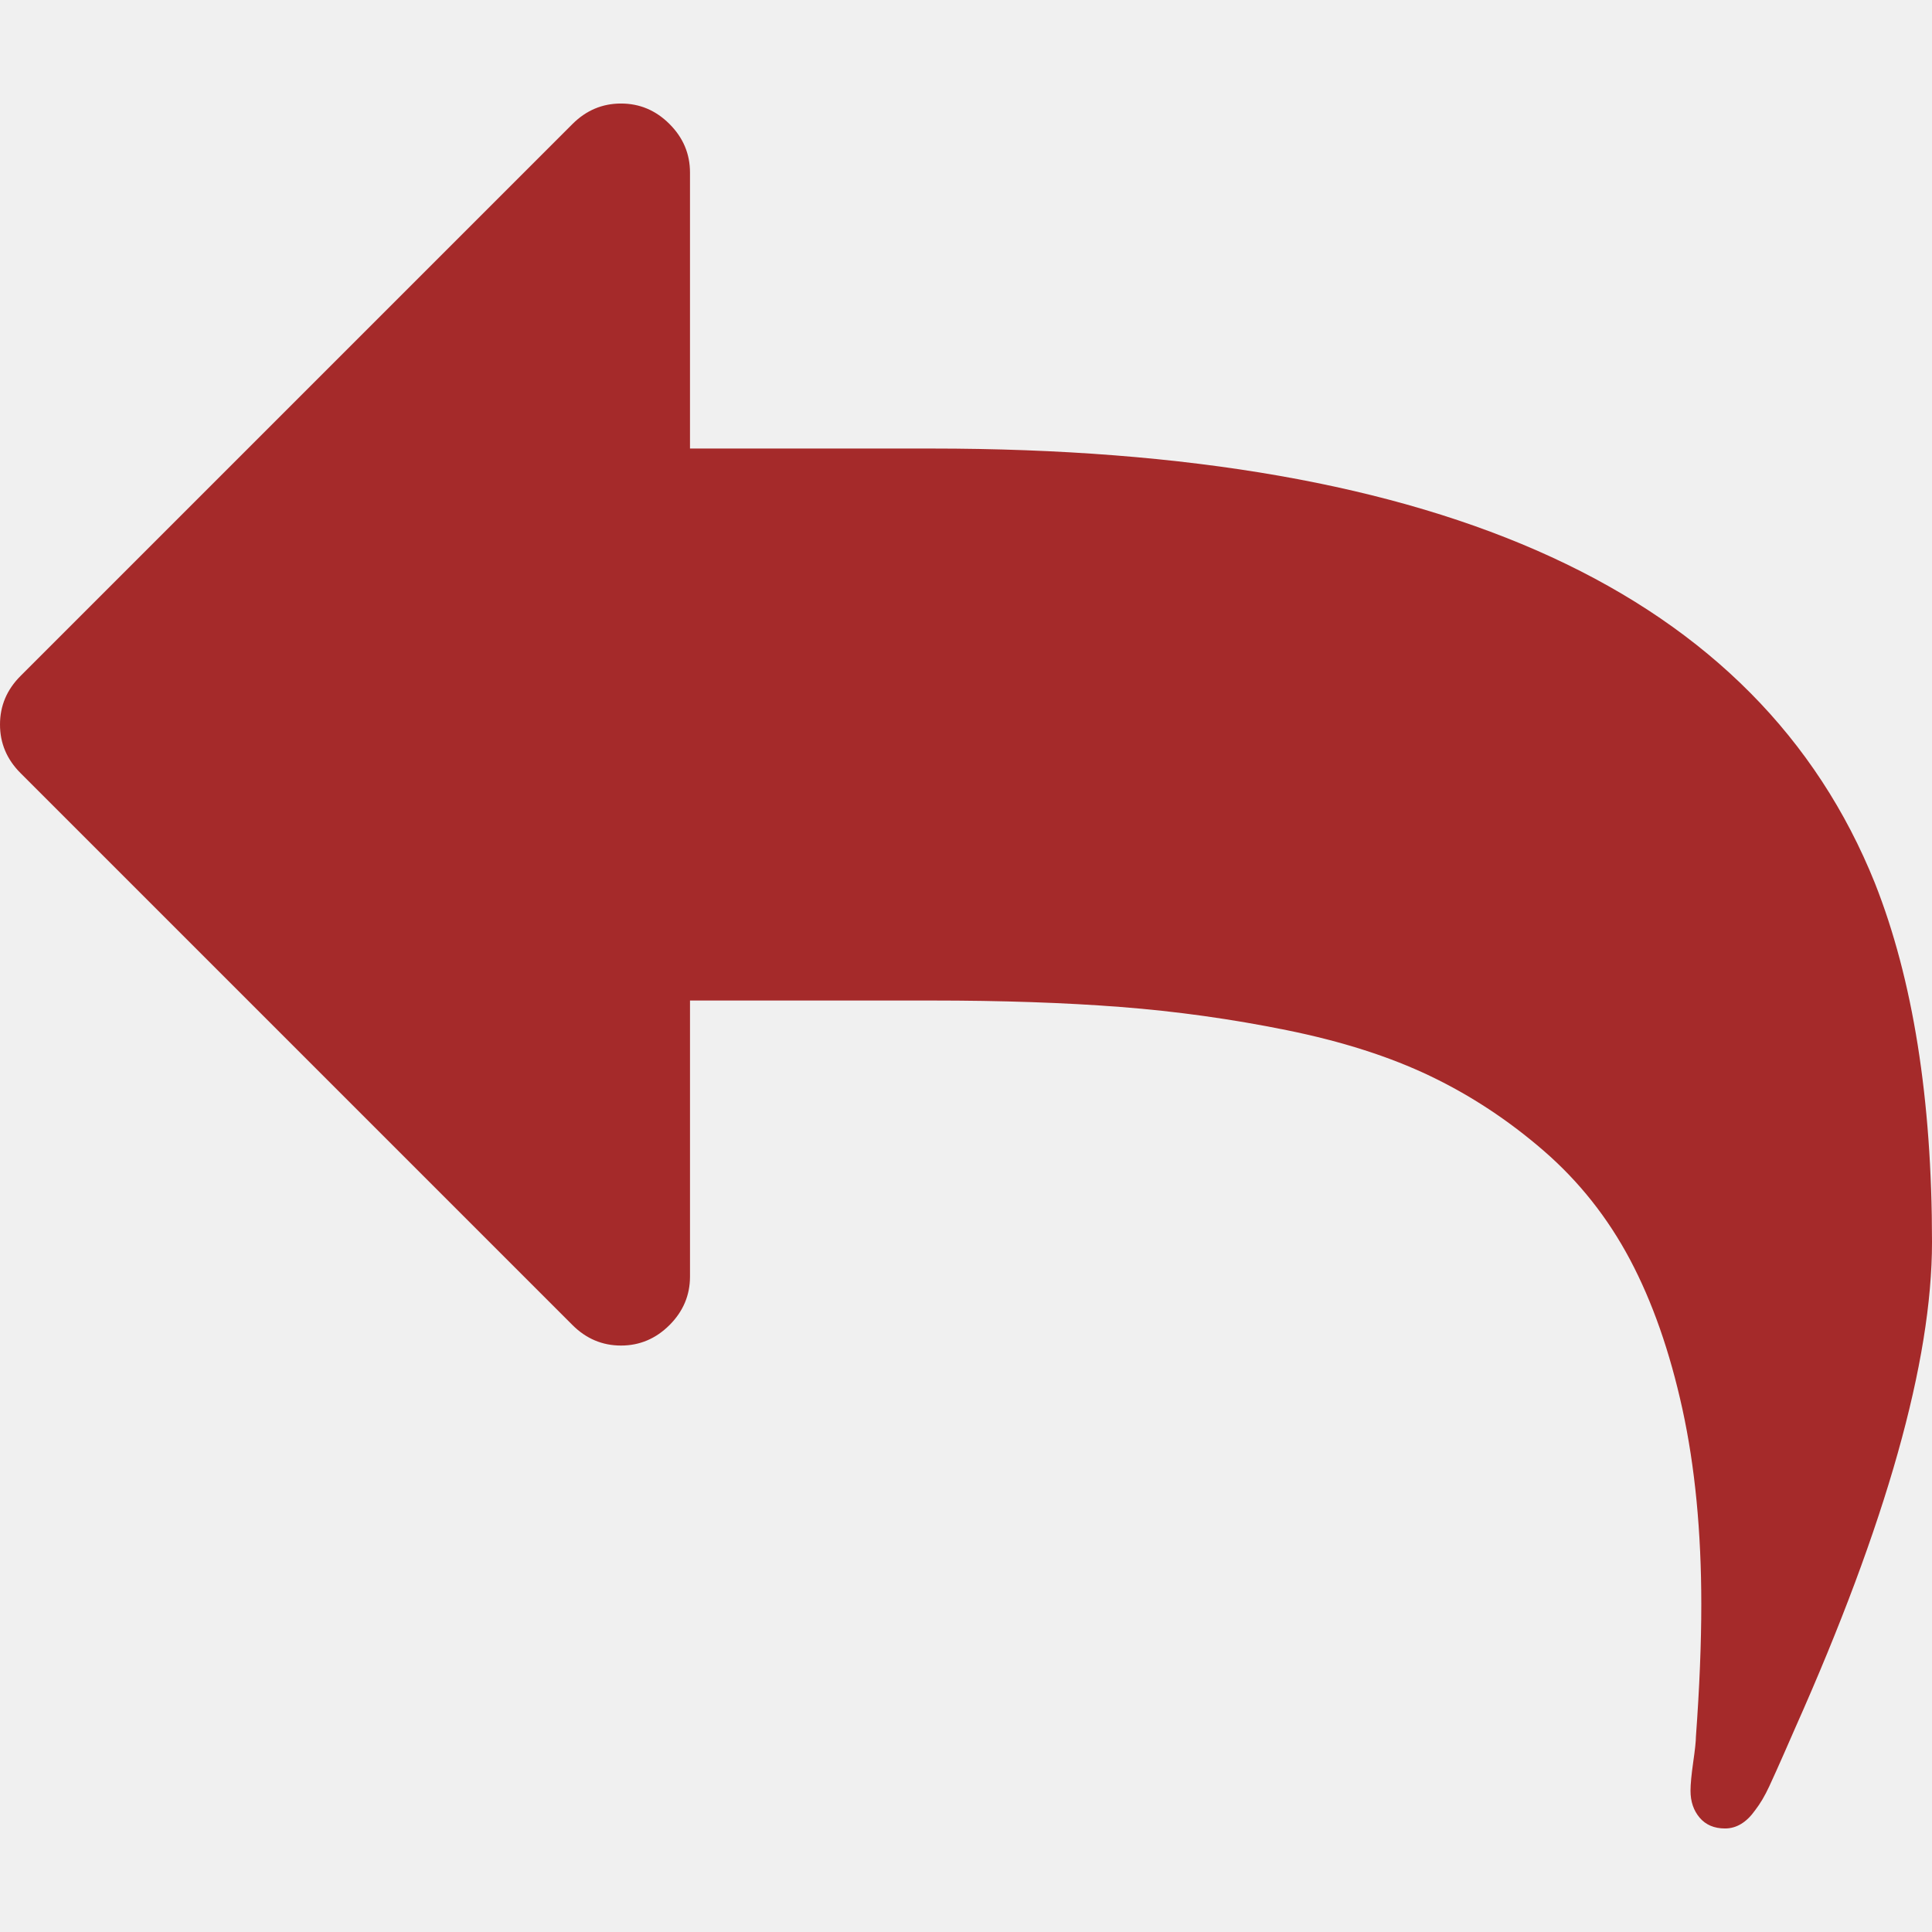
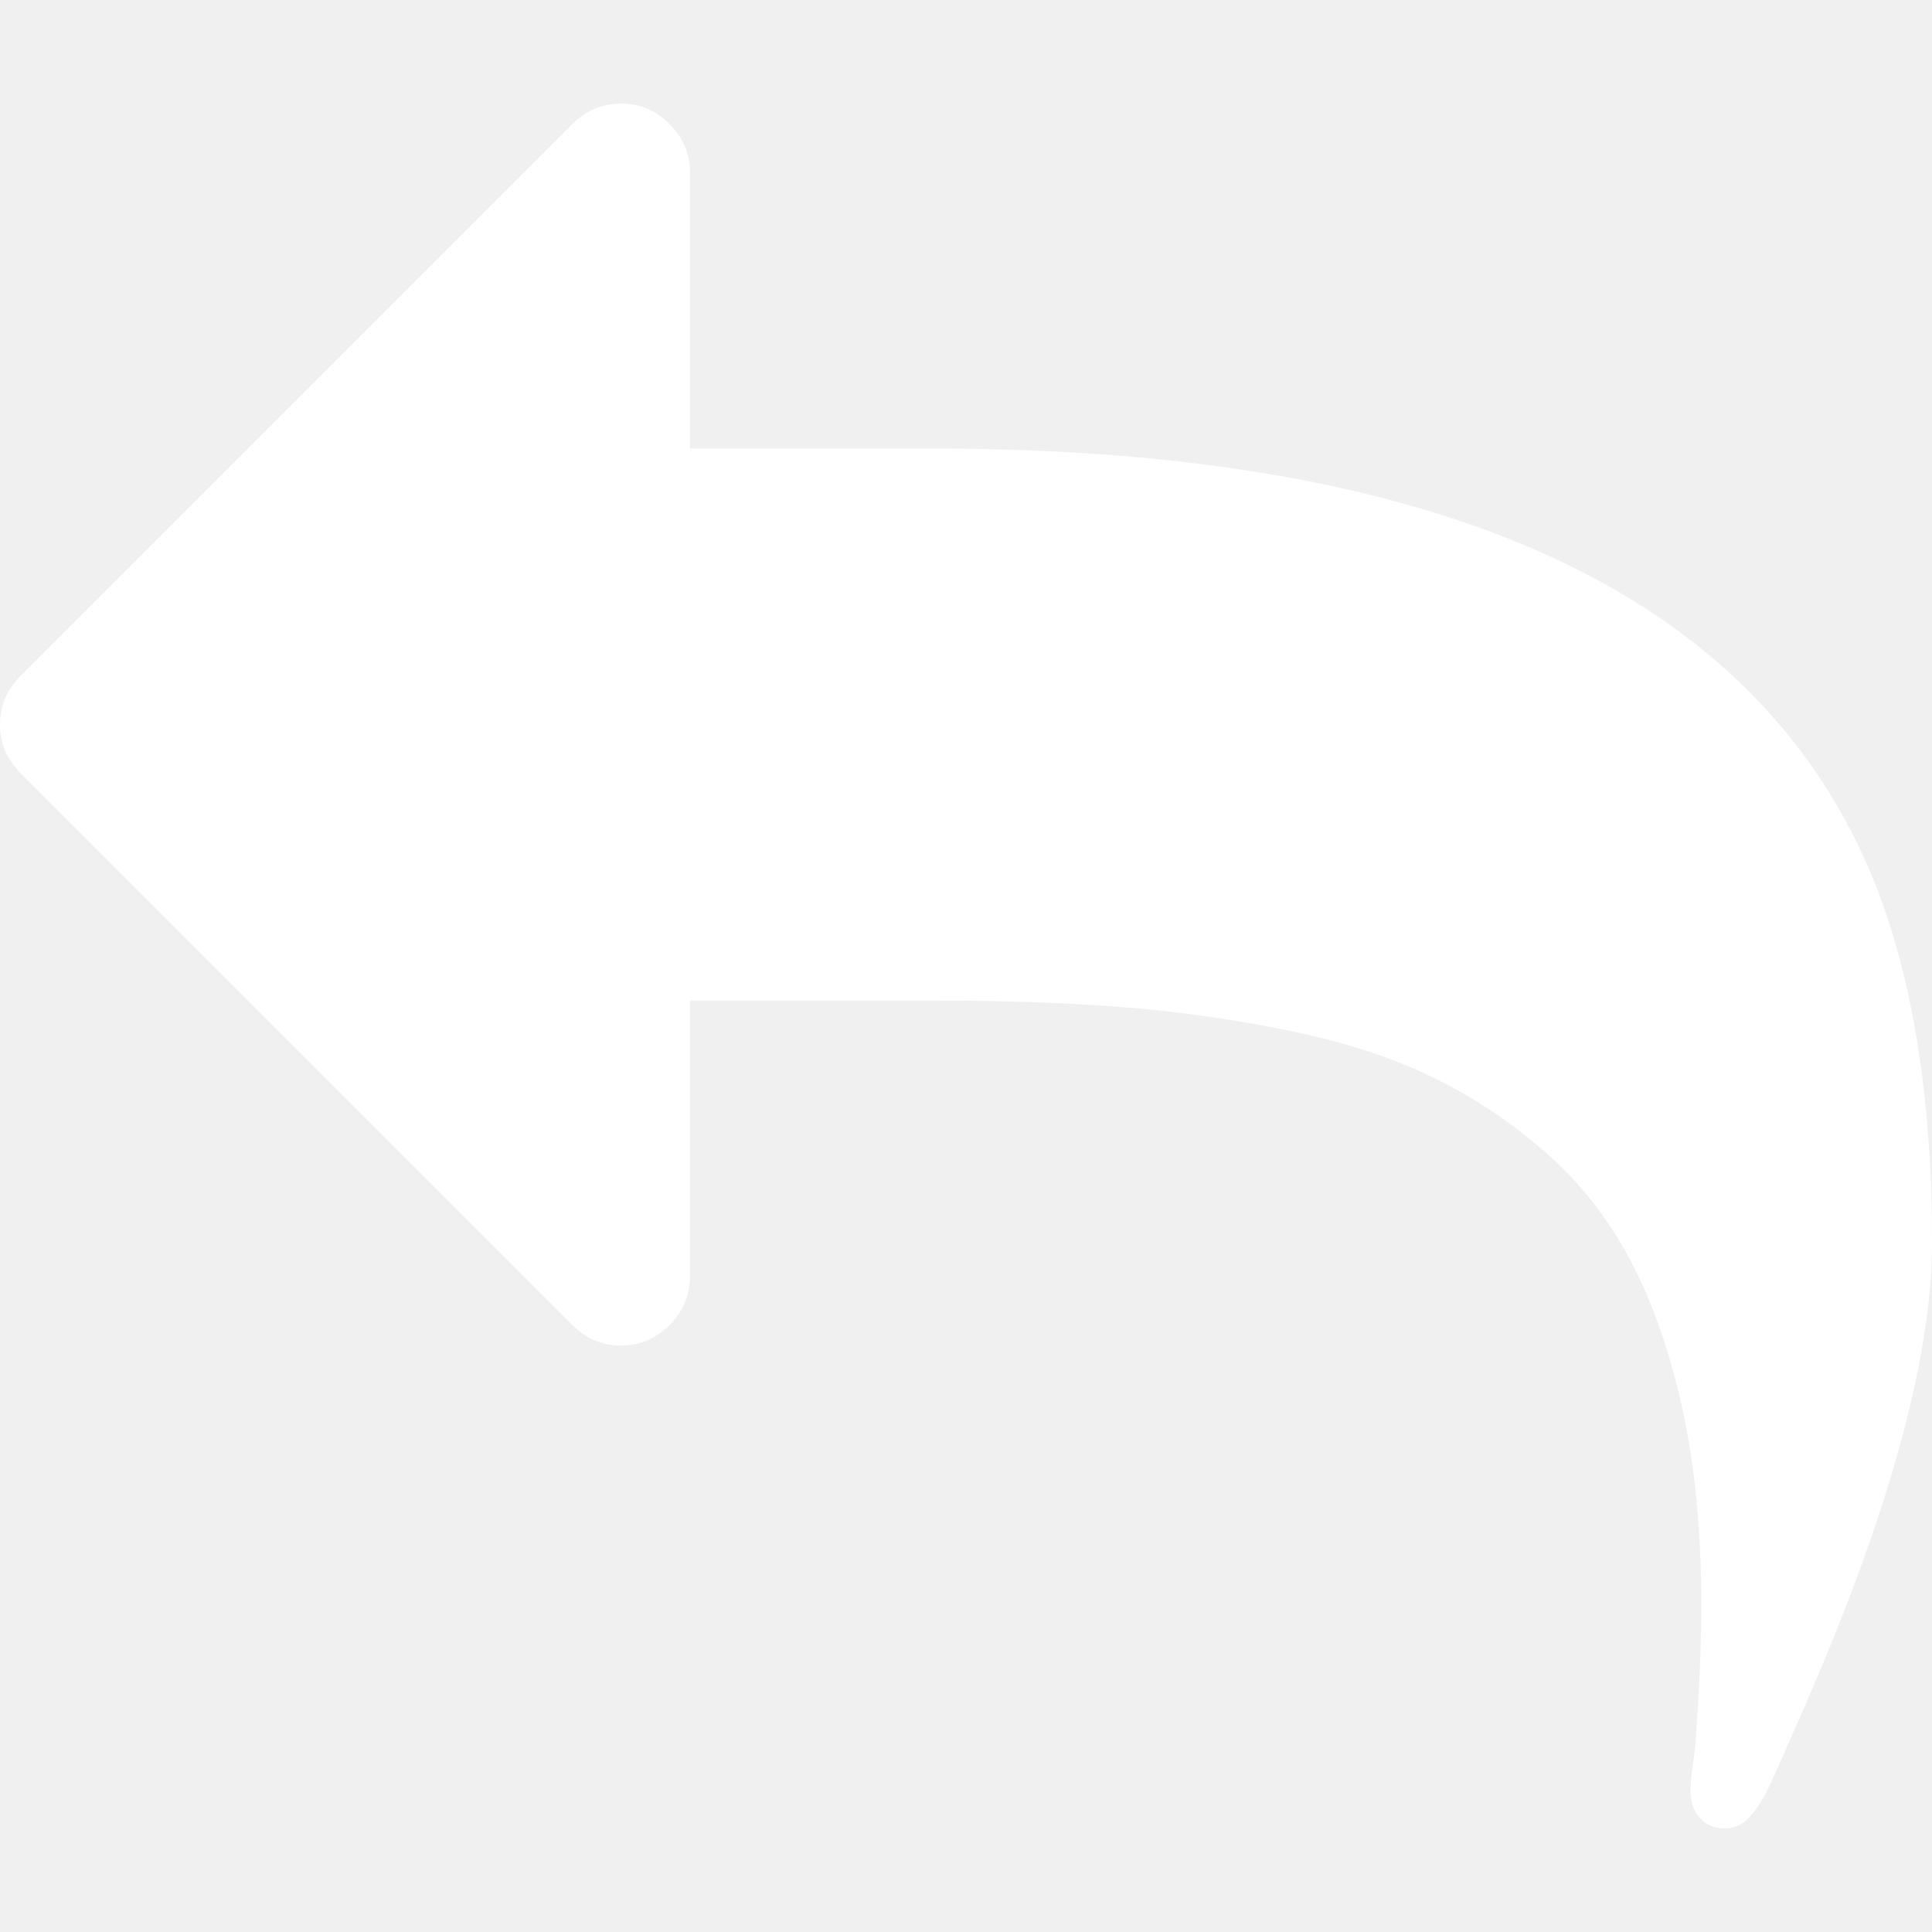
<svg xmlns="http://www.w3.org/2000/svg" version="1.1" id="Capa_1" x="0px" y="0px" width="512px" height="512px" viewBox="0 0 511.63 511.631" style="enable-background:new 0 0 511.63 511.631;" xml:space="preserve">
  <g>
-     <path d="M496.5,233.842c-30.841-76.706-114.112-115.06-249.823-115.06h-63.953V45.693c0-4.952-1.809-9.235-5.424-12.85   c-3.617-3.617-7.896-5.426-12.847-5.426c-4.952,0-9.235,1.809-12.85,5.426L5.424,179.021C1.809,182.641,0,186.922,0,191.871   c0,4.948,1.809,9.229,5.424,12.847L151.604,350.9c3.619,3.613,7.902,5.428,12.85,5.428c4.947,0,9.229-1.814,12.847-5.428   c3.616-3.614,5.424-7.898,5.424-12.848v-73.094h63.953c18.649,0,35.349,0.568,50.099,1.708c14.749,1.143,29.413,3.189,43.968,6.143   c14.564,2.95,27.224,6.991,37.979,12.135c10.753,5.144,20.794,11.756,30.122,19.842c9.329,8.094,16.943,17.7,22.847,28.839   c5.896,11.136,10.513,24.311,13.846,39.539c3.326,15.229,4.997,32.456,4.997,51.675c0,10.466-0.479,22.176-1.428,35.118   c0,1.137-0.236,3.375-0.715,6.708c-0.473,3.333-0.712,5.852-0.712,7.562c0,2.851,0.808,5.232,2.423,7.136   c1.622,1.902,3.86,2.851,6.714,2.851c3.046,0,5.708-1.615,7.994-4.853c1.328-1.711,2.561-3.806,3.71-6.283   c1.143-2.471,2.43-5.325,3.854-8.562c1.431-3.237,2.43-5.513,2.998-6.848c24.17-54.238,36.258-97.158,36.258-128.756   C511.63,291.039,506.589,259.344,496.5,233.842z" fill="#a52a2a" />
+     <path d="M496.5,233.842c-30.841-76.706-114.112-115.06-249.823-115.06h-63.953V45.693c0-4.952-1.809-9.235-5.424-12.85   c-3.617-3.617-7.896-5.426-12.847-5.426c-4.952,0-9.235,1.809-12.85,5.426L5.424,179.021C1.809,182.641,0,186.922,0,191.871   c0,4.948,1.809,9.229,5.424,12.847L151.604,350.9c3.619,3.613,7.902,5.428,12.85,5.428c4.947,0,9.229-1.814,12.847-5.428   c3.616-3.614,5.424-7.898,5.424-12.848v-73.094h63.953c18.649,0,35.349,0.568,50.099,1.708c14.749,1.143,29.413,3.189,43.968,6.143   c14.564,2.95,27.224,6.991,37.979,12.135c10.753,5.144,20.794,11.756,30.122,19.842c9.329,8.094,16.943,17.7,22.847,28.839   c5.896,11.136,10.513,24.311,13.846,39.539c3.326,15.229,4.997,32.456,4.997,51.675c0,10.466-0.479,22.176-1.428,35.118   c0,1.137-0.236,3.375-0.715,6.708c-0.473,3.333-0.712,5.852-0.712,7.562c0,2.851,0.808,5.232,2.423,7.136   c1.622,1.902,3.86,2.851,6.714,2.851c3.046,0,5.708-1.615,7.994-4.853c1.328-1.711,2.561-3.806,3.71-6.283   c1.143-2.471,2.43-5.325,3.854-8.562c1.431-3.237,2.43-5.513,2.998-6.848c24.17-54.238,36.258-97.158,36.258-128.756   C511.63,291.039,506.589,259.344,496.5,233.842z" fill="#fff" />
  </g>
  <g>
</g>
  <g>
</g>
  <g>
</g>
  <g>
</g>
  <g>
</g>
  <g>
</g>
  <g>
</g>
  <g>
</g>
  <g>
</g>
  <g>
</g>
  <g>
</g>
  <g>
</g>
  <g>
</g>
  <g>
</g>
  <g>
</g>
</svg>
